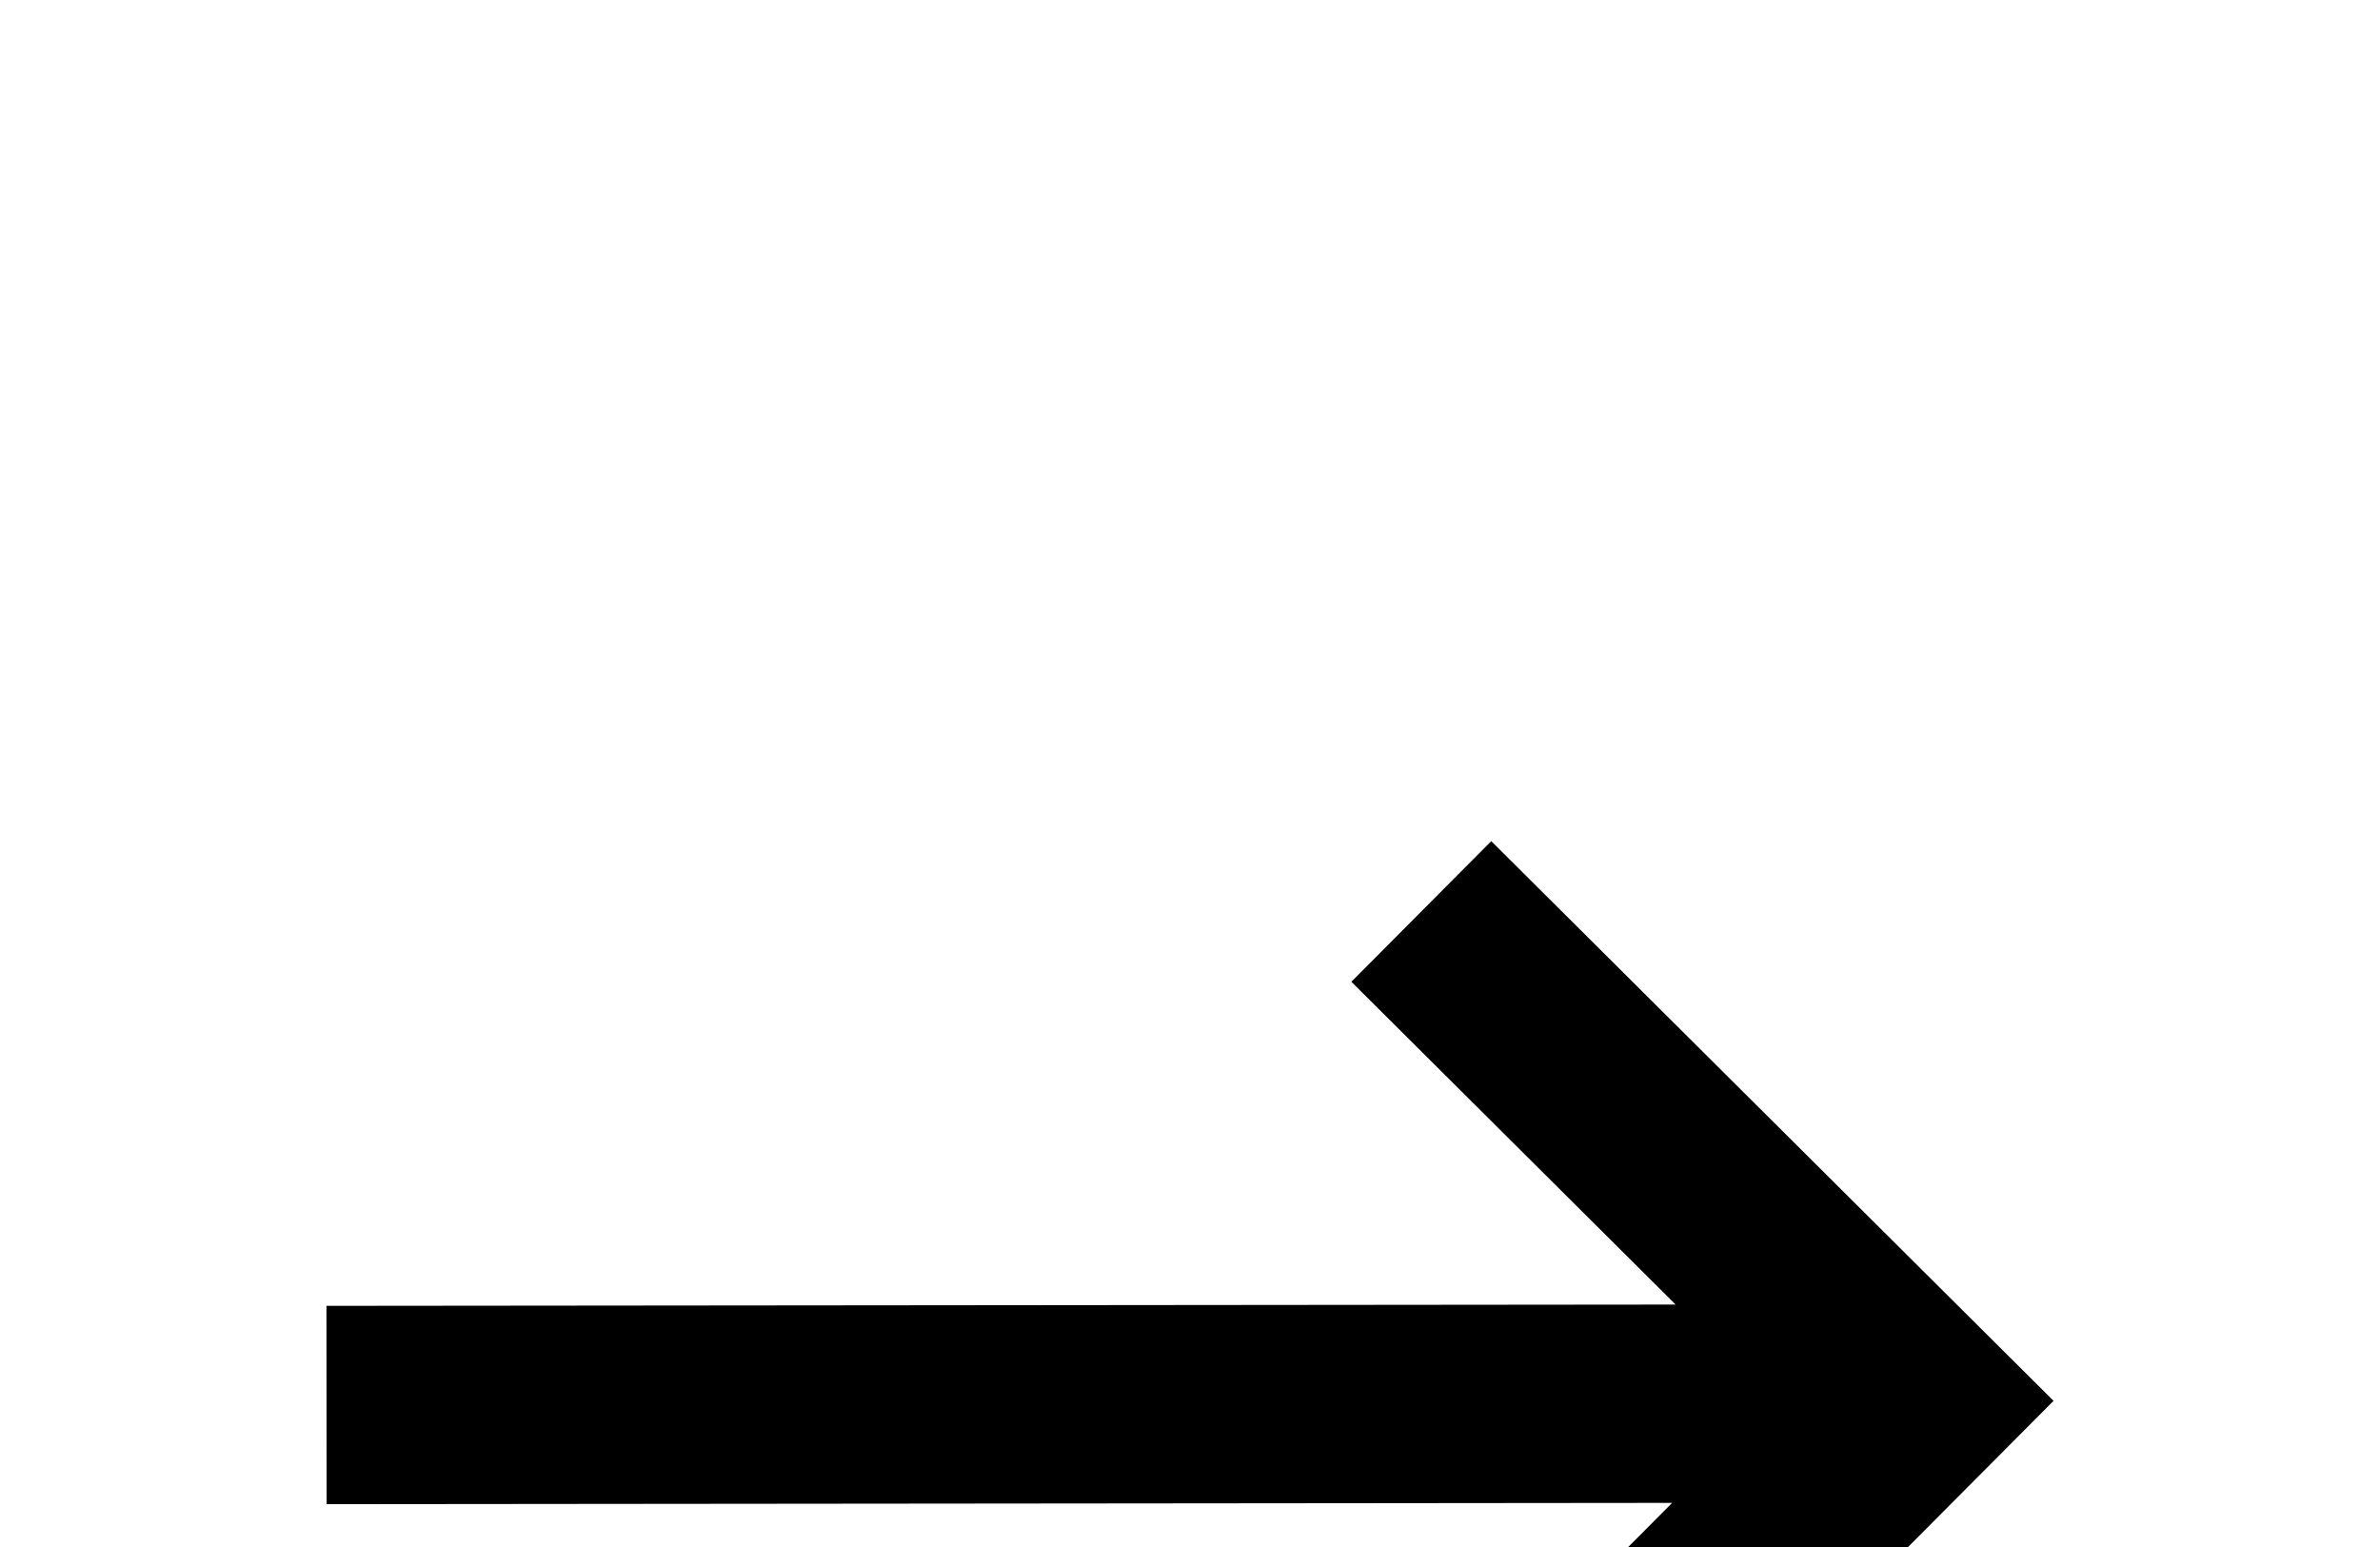
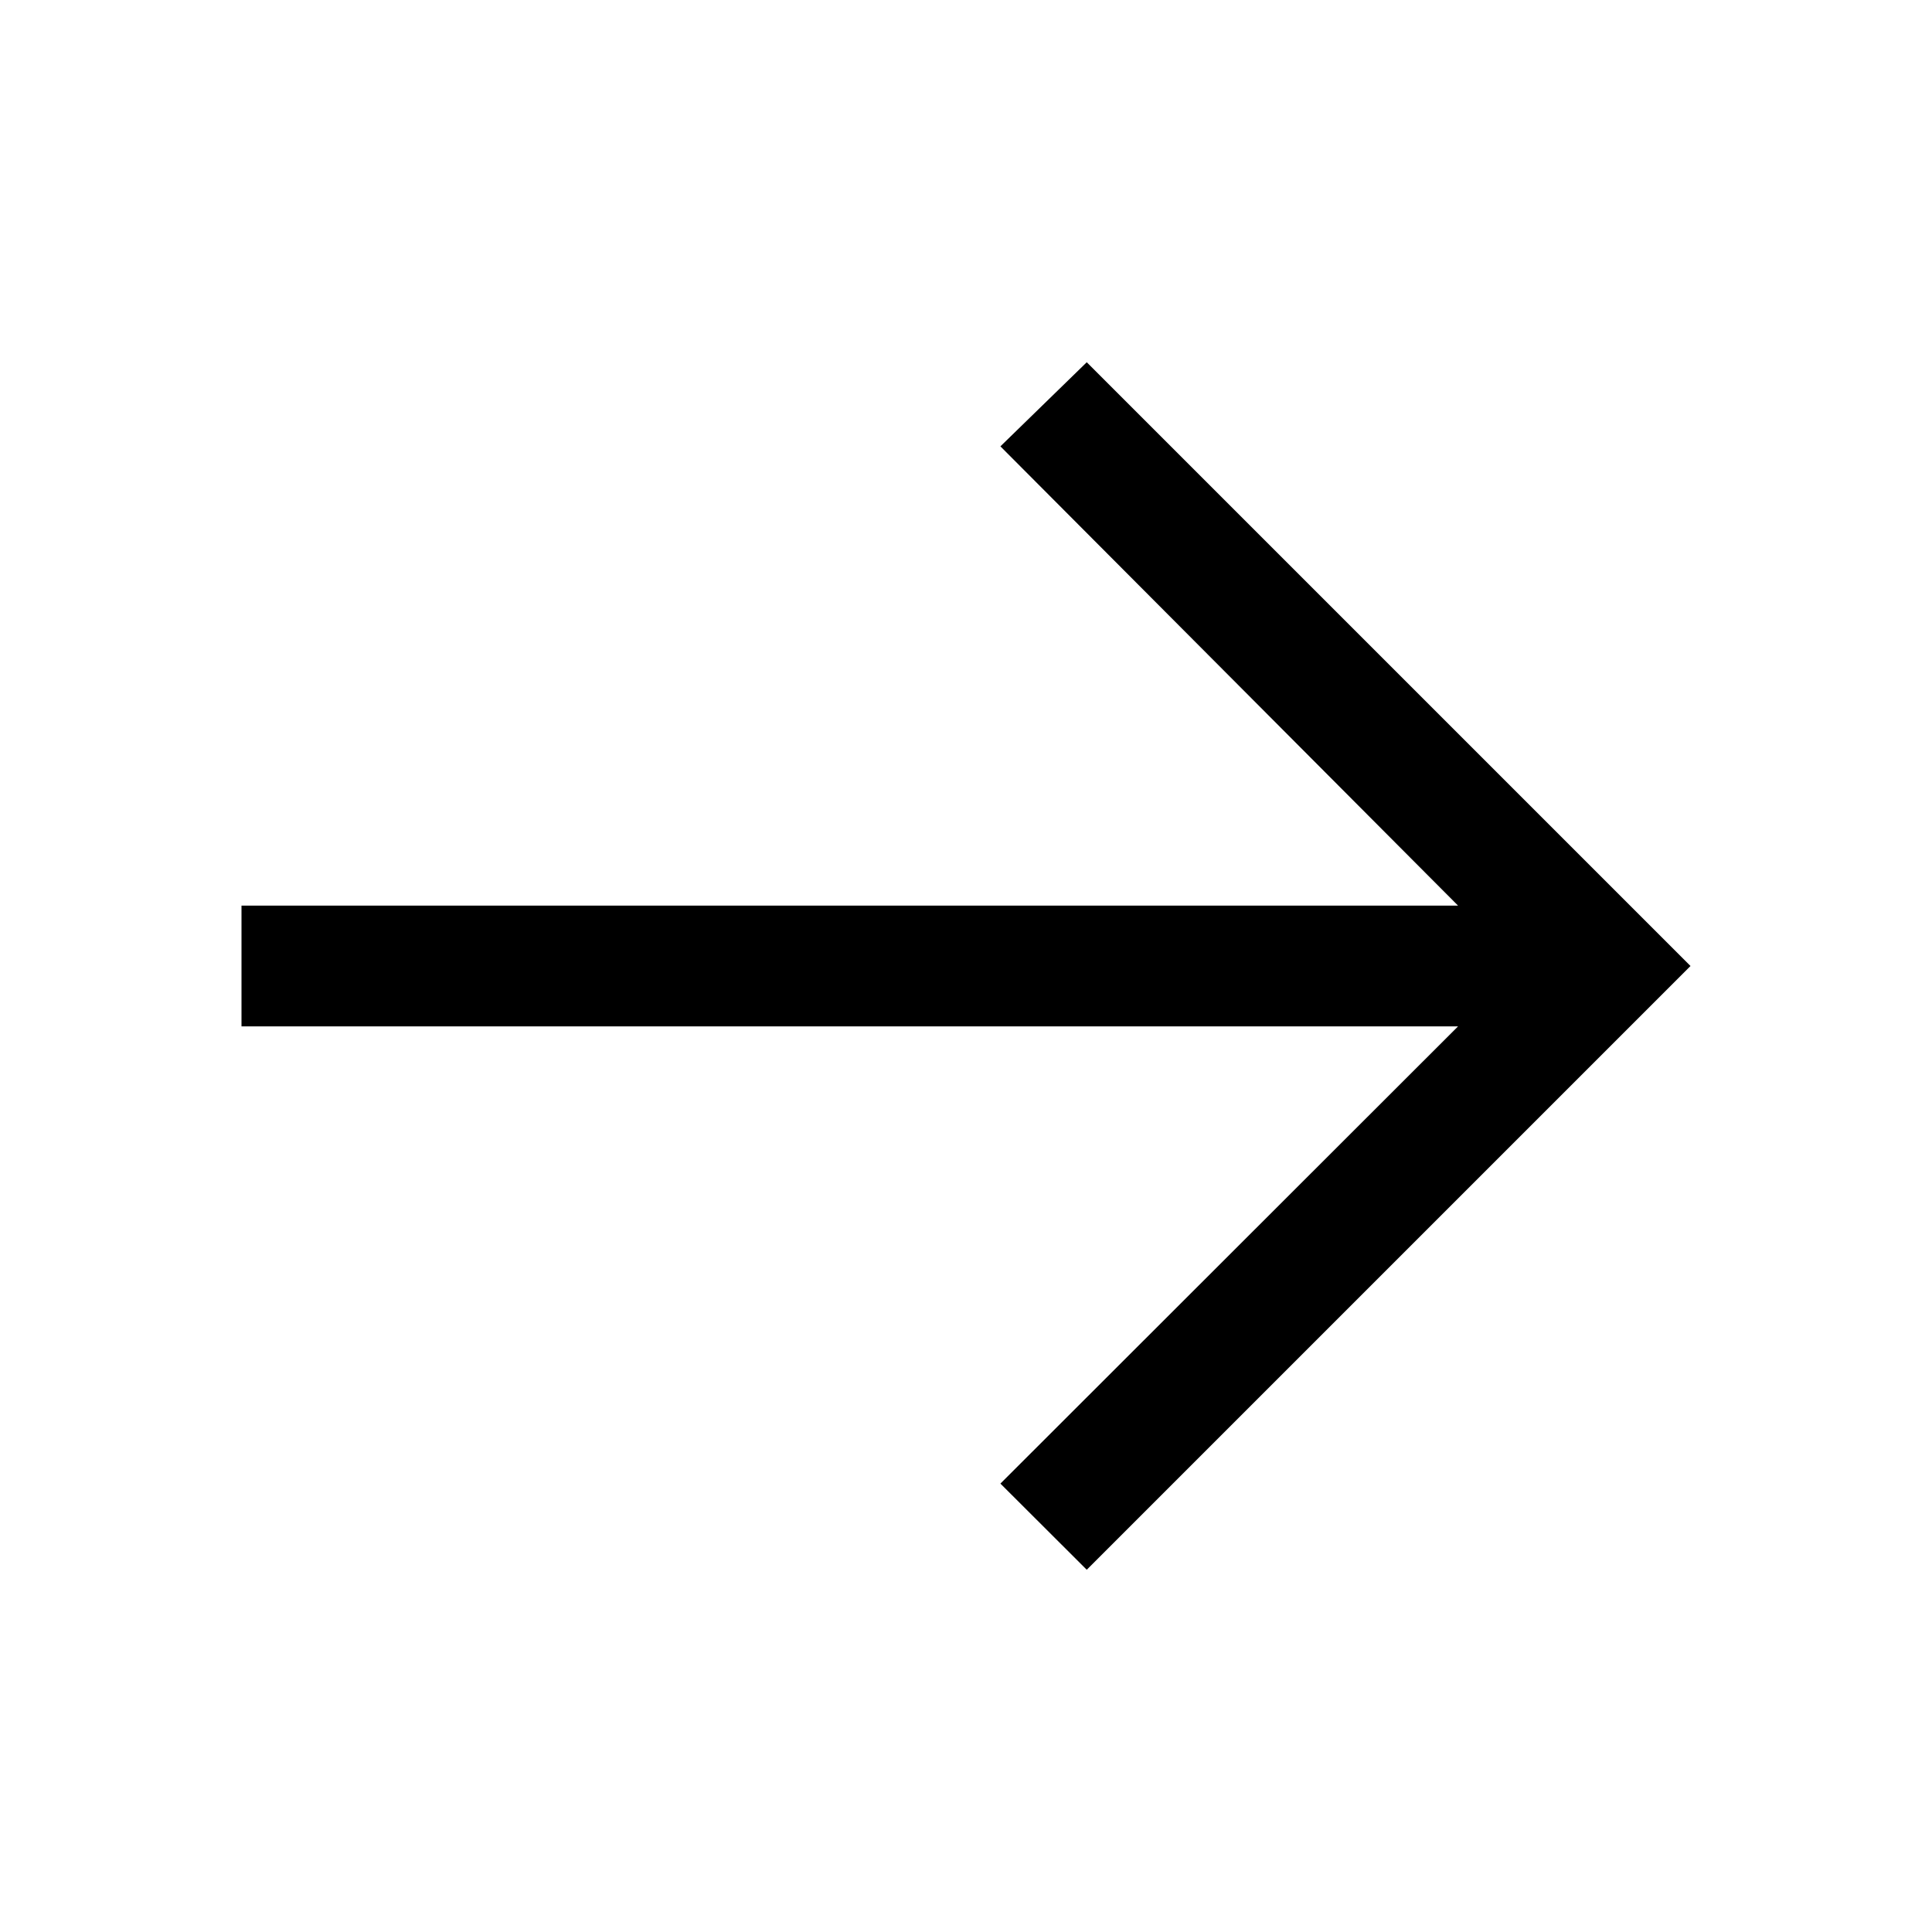
- <svg xmlns="http://www.w3.org/2000/svg" class="icon" width="24">
-   <path d="M15.038 6.343L13.627 7.761L16.897 11.016L3.292 11.029L3.294 13.029L16.862 13.016L13.647 16.246L15.064 17.657L20.708 11.987L15.038 6.343Z" fill="currentColor" />
+ <svg xmlns="http://www.w3.org/2000/svg" class="icon" width="32" height="32" viewBox="0 0 32 32">
+   <polygon points="18 6 16.57 7.393 24.15 15 4 15 4 17 24.15 17 16.57 24.573 18 26 28 16 18 6" />
</svg>
